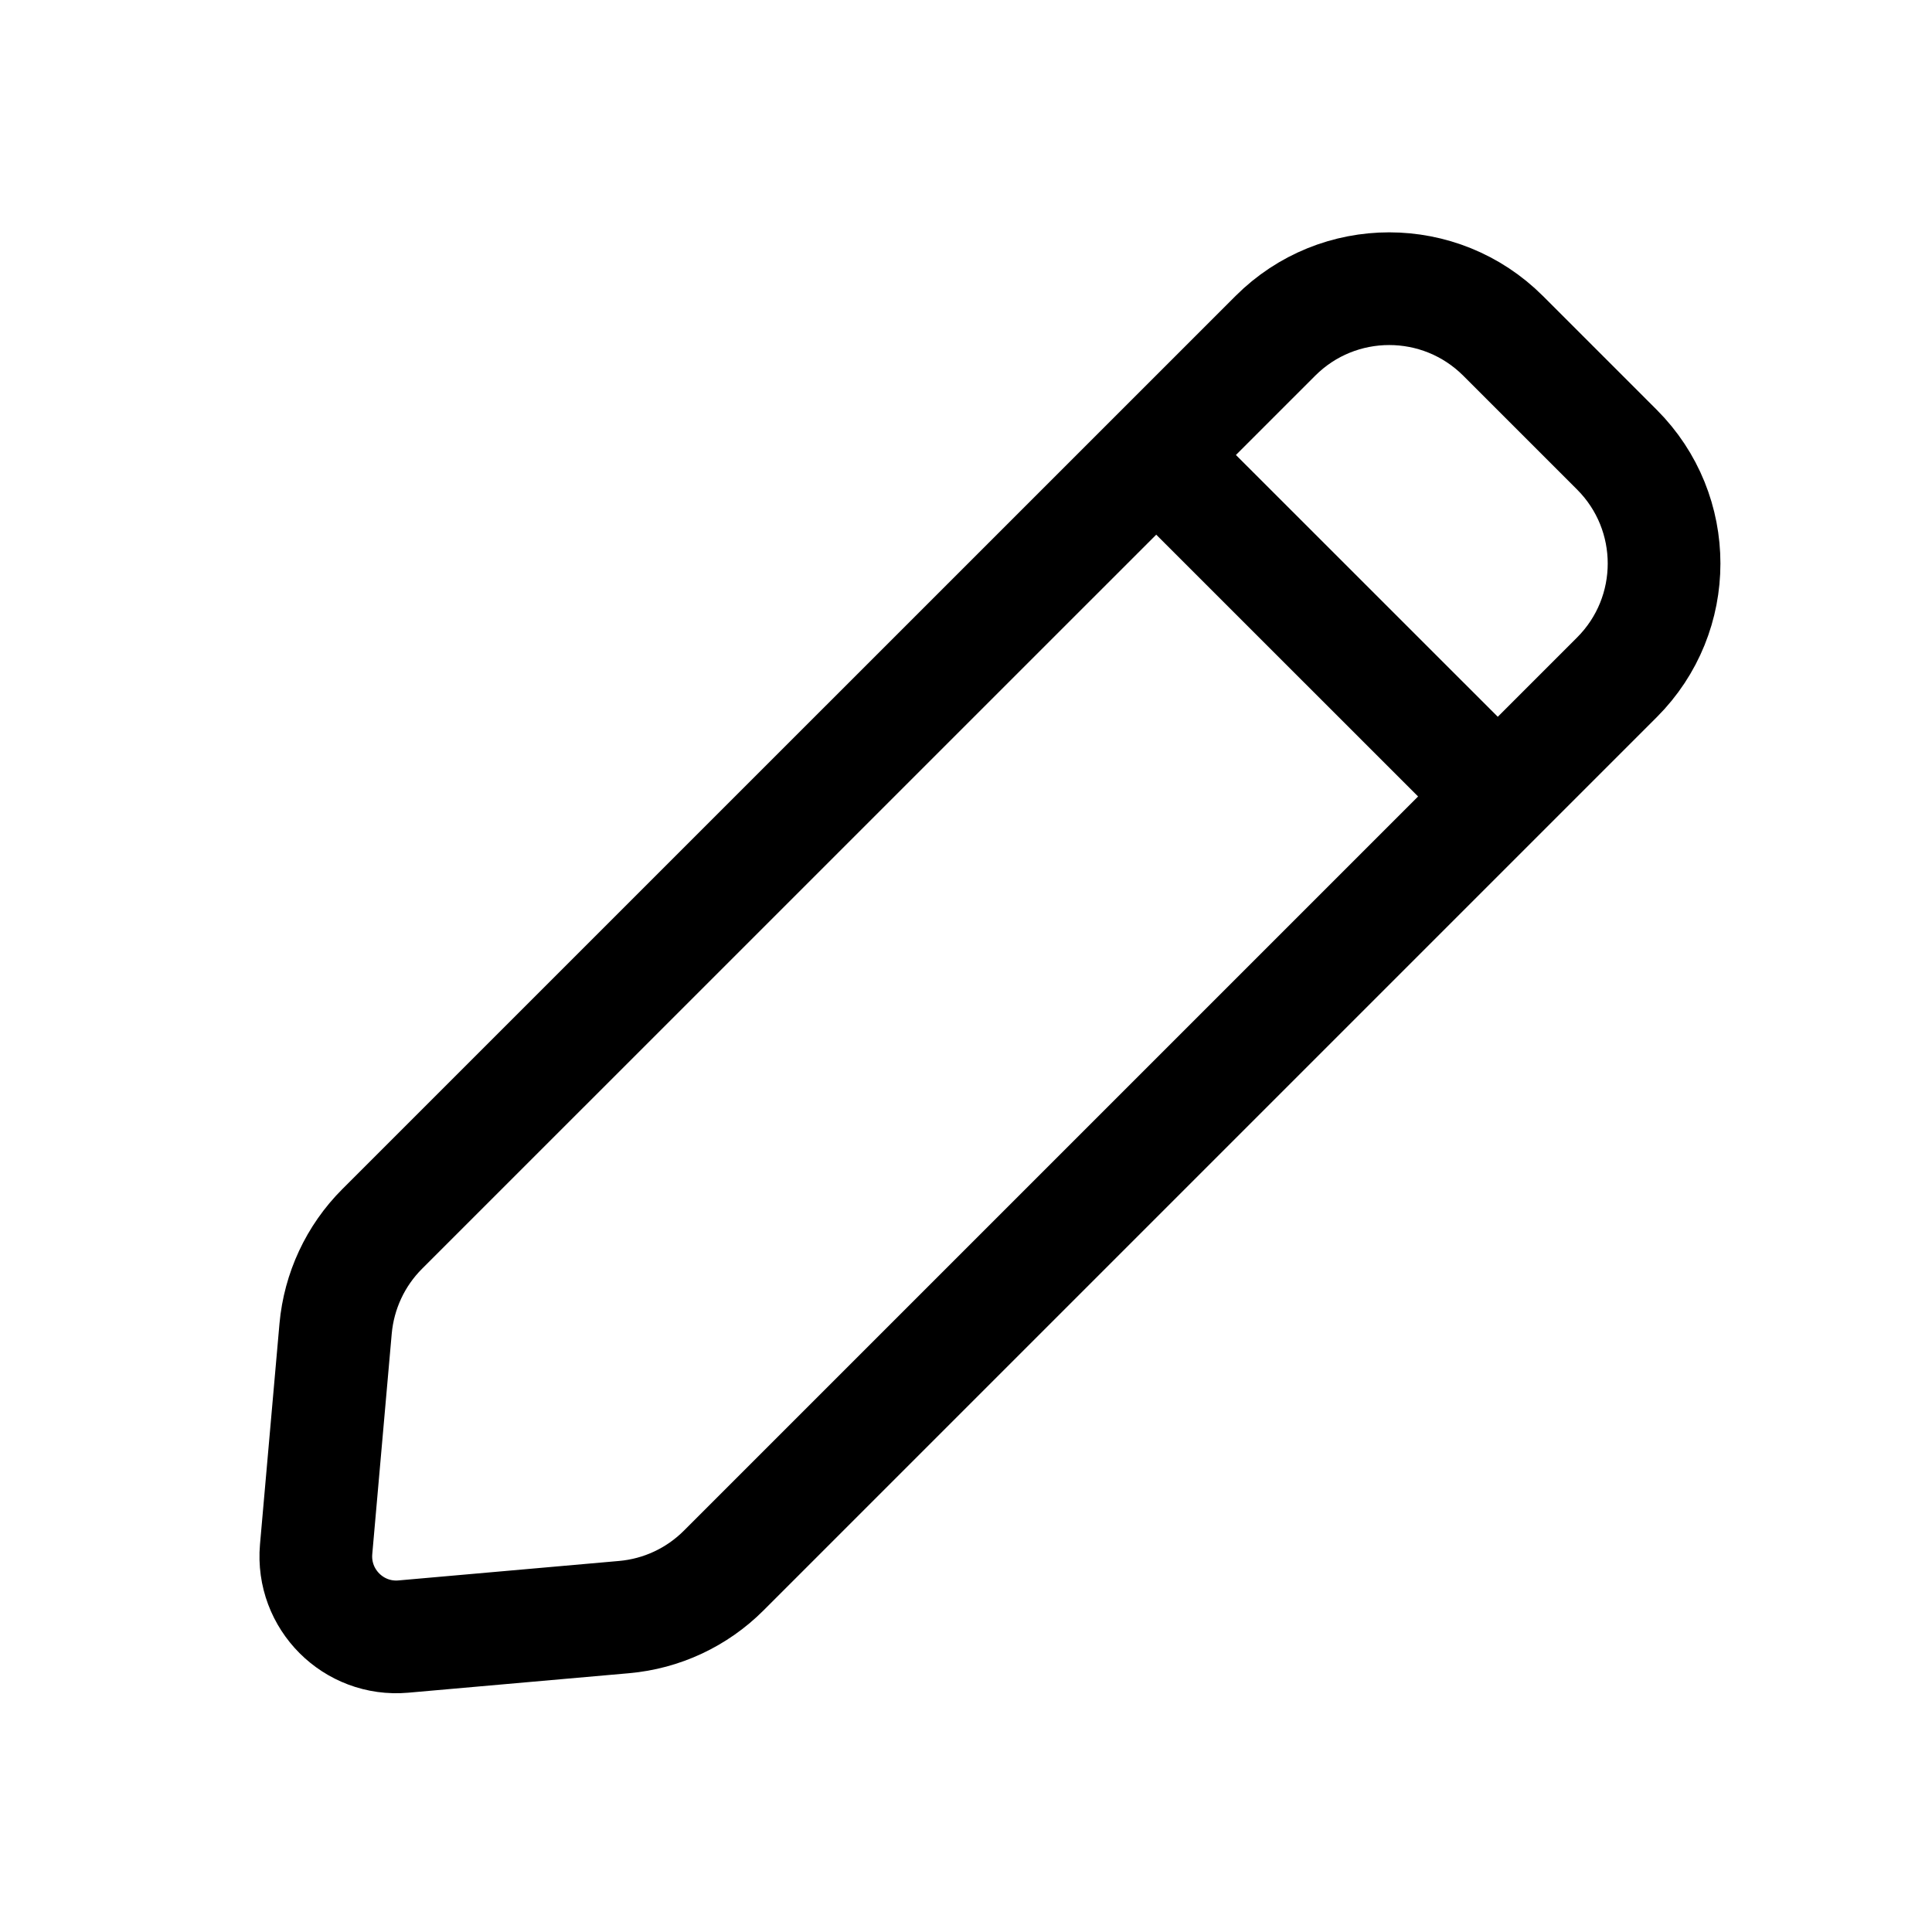
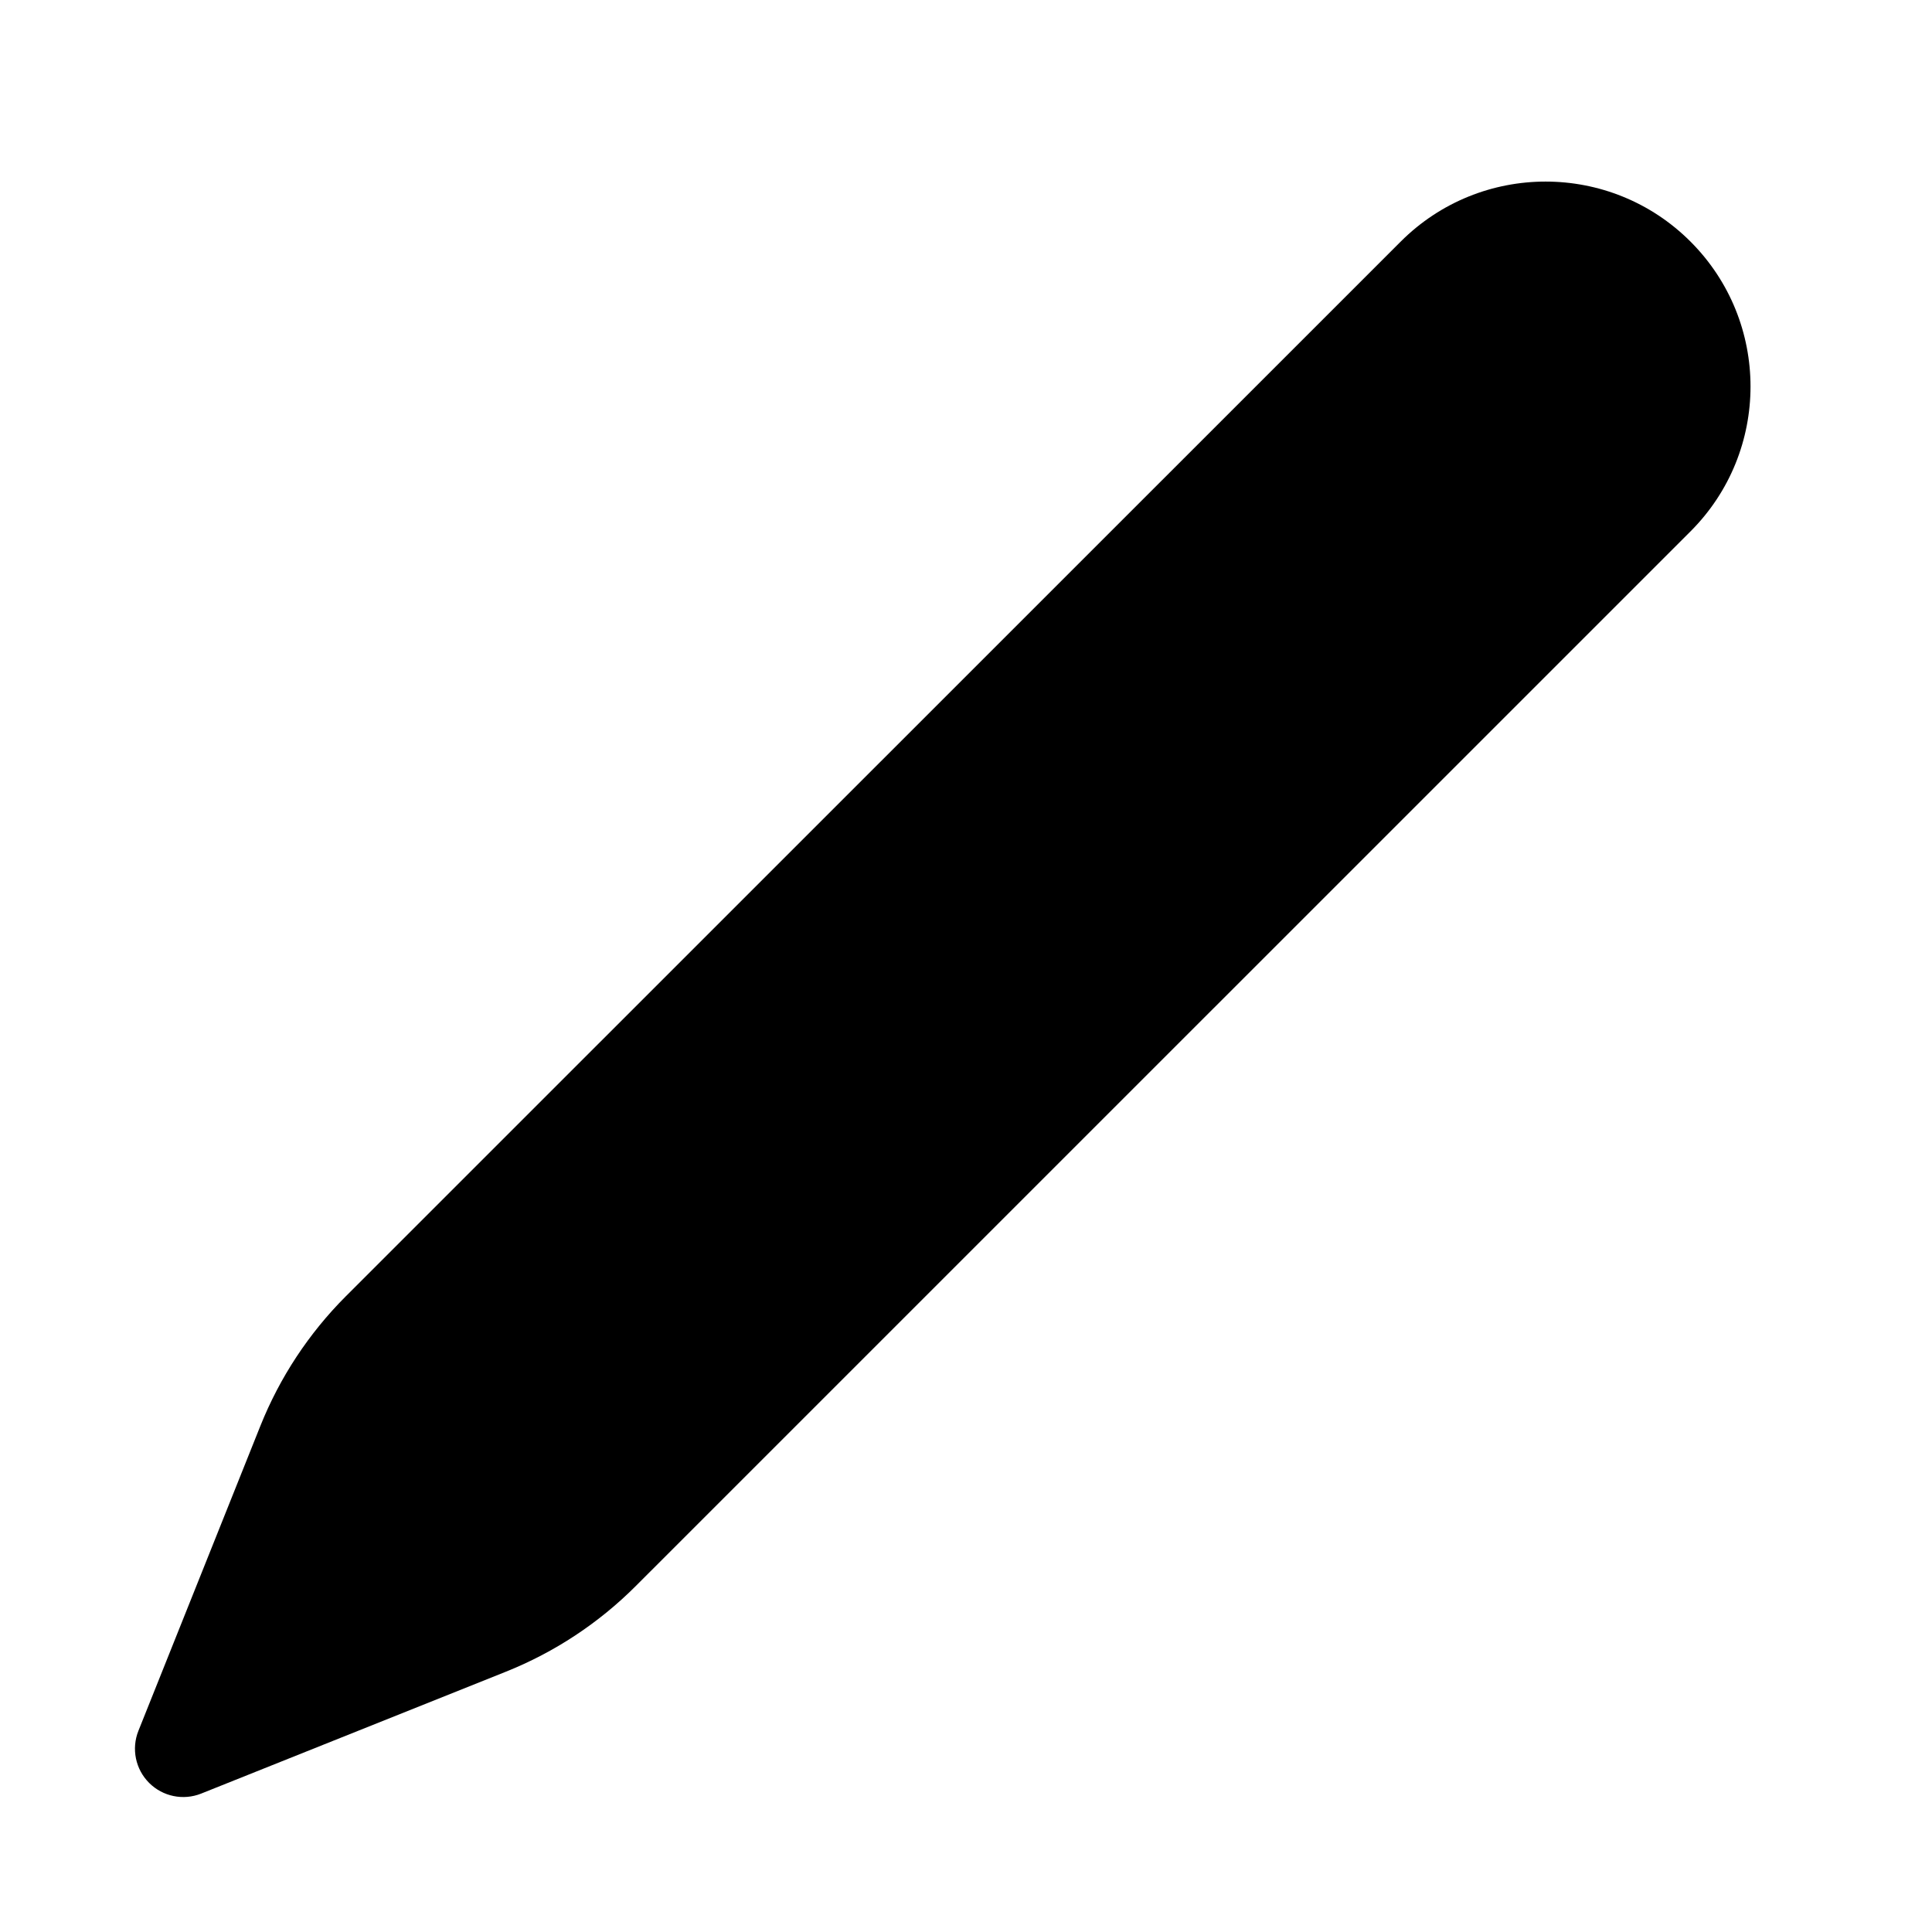
- <svg xmlns="http://www.w3.org/2000/svg" width="19px" height="19px" viewBox="0 0 24 24" stroke-width="1.4" fill="none" color="#000000">
-   <path d="M14.363 5.652L15.843 4.172C16.624 3.391 17.89 3.391 18.672 4.172L20.086 5.586C20.867 6.367 20.867 7.633 20.086 8.414L18.606 9.894M14.363 5.652L4.747 15.267C4.415 15.599 4.211 16.038 4.169 16.505L3.927 19.246C3.873 19.866 4.391 20.385 5.011 20.33L7.752 20.088C8.22 20.047 8.658 19.842 8.99 19.51L18.606 9.894M14.363 5.652L18.606 9.894" stroke="#000000" stroke-width="1.4" stroke-linecap="round" stroke-linejoin="round" />
+ <svg xmlns="http://www.w3.org/2000/svg" viewBox="0 0 20 20" fill="currentColor" class="size-5">
+   <path d="m2.695 14.762-1.262 3.155a.5.5 0 0 0 .65.65l3.155-1.262a4 4 0 0 0 1.343-.886L17.5 5.501a2.121 2.121 0 0 0-3-3L3.58 13.419a4 4 0 0 0-.885 1.343Z" />
</svg>
